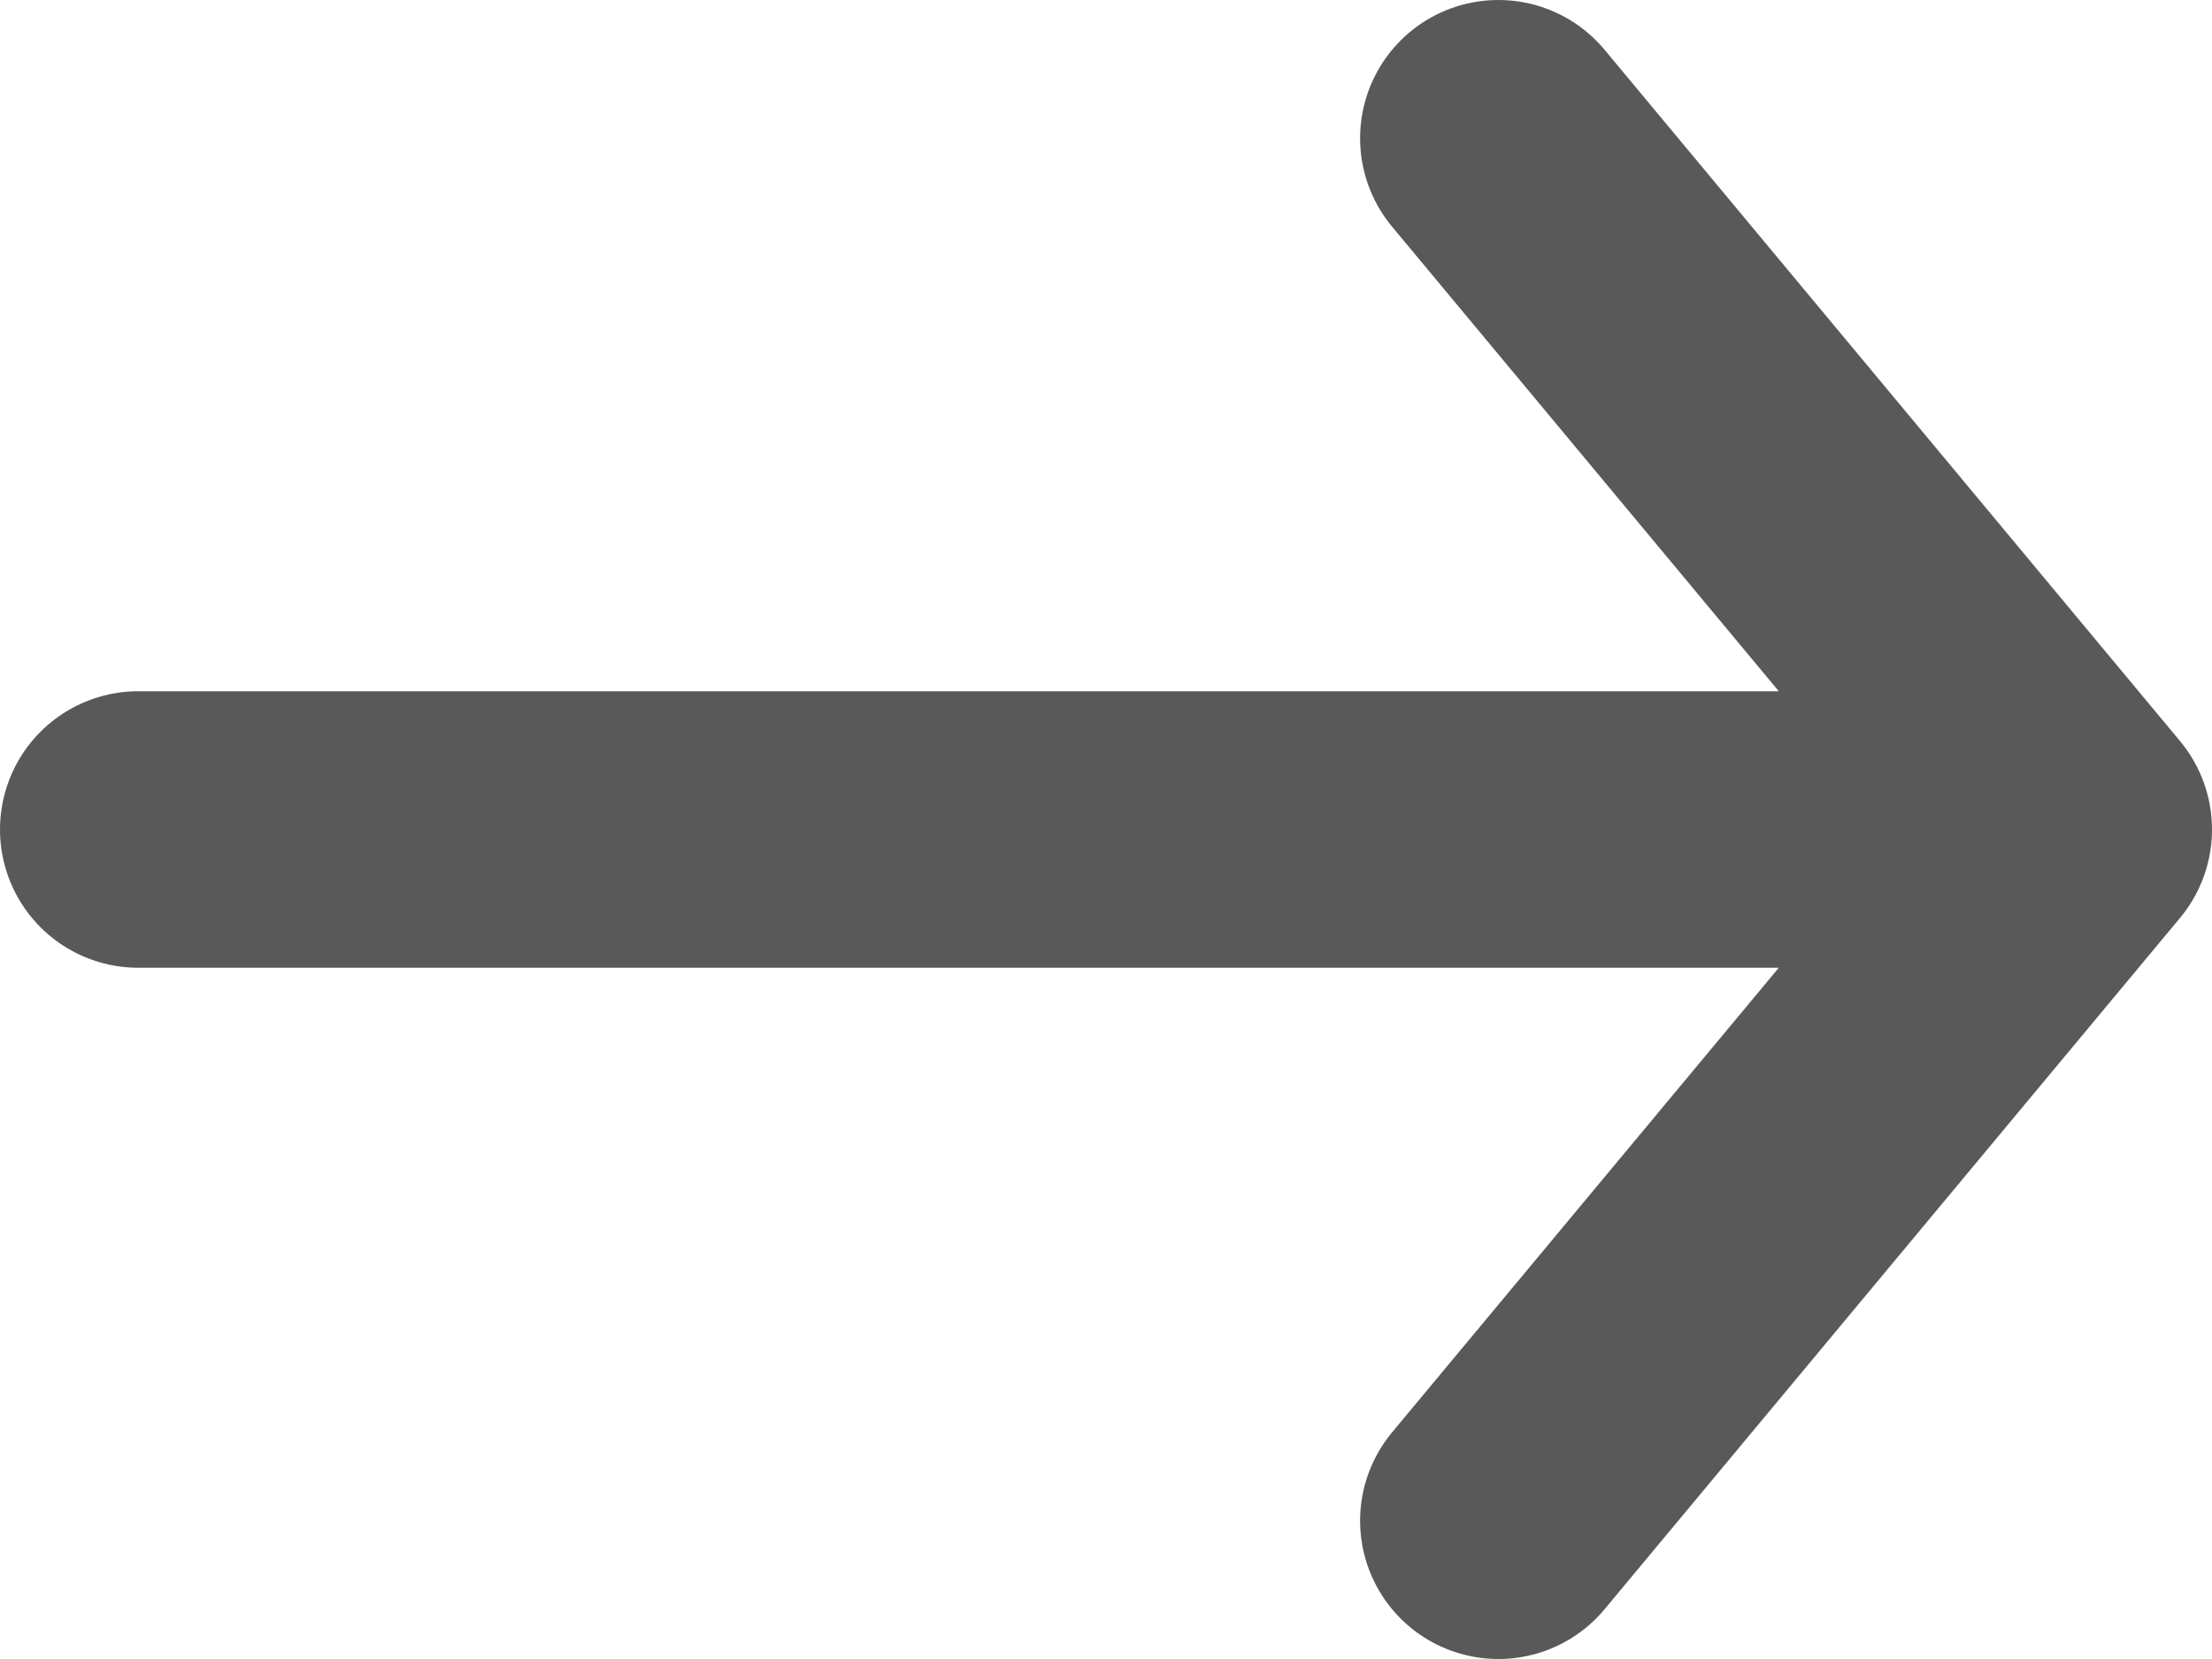
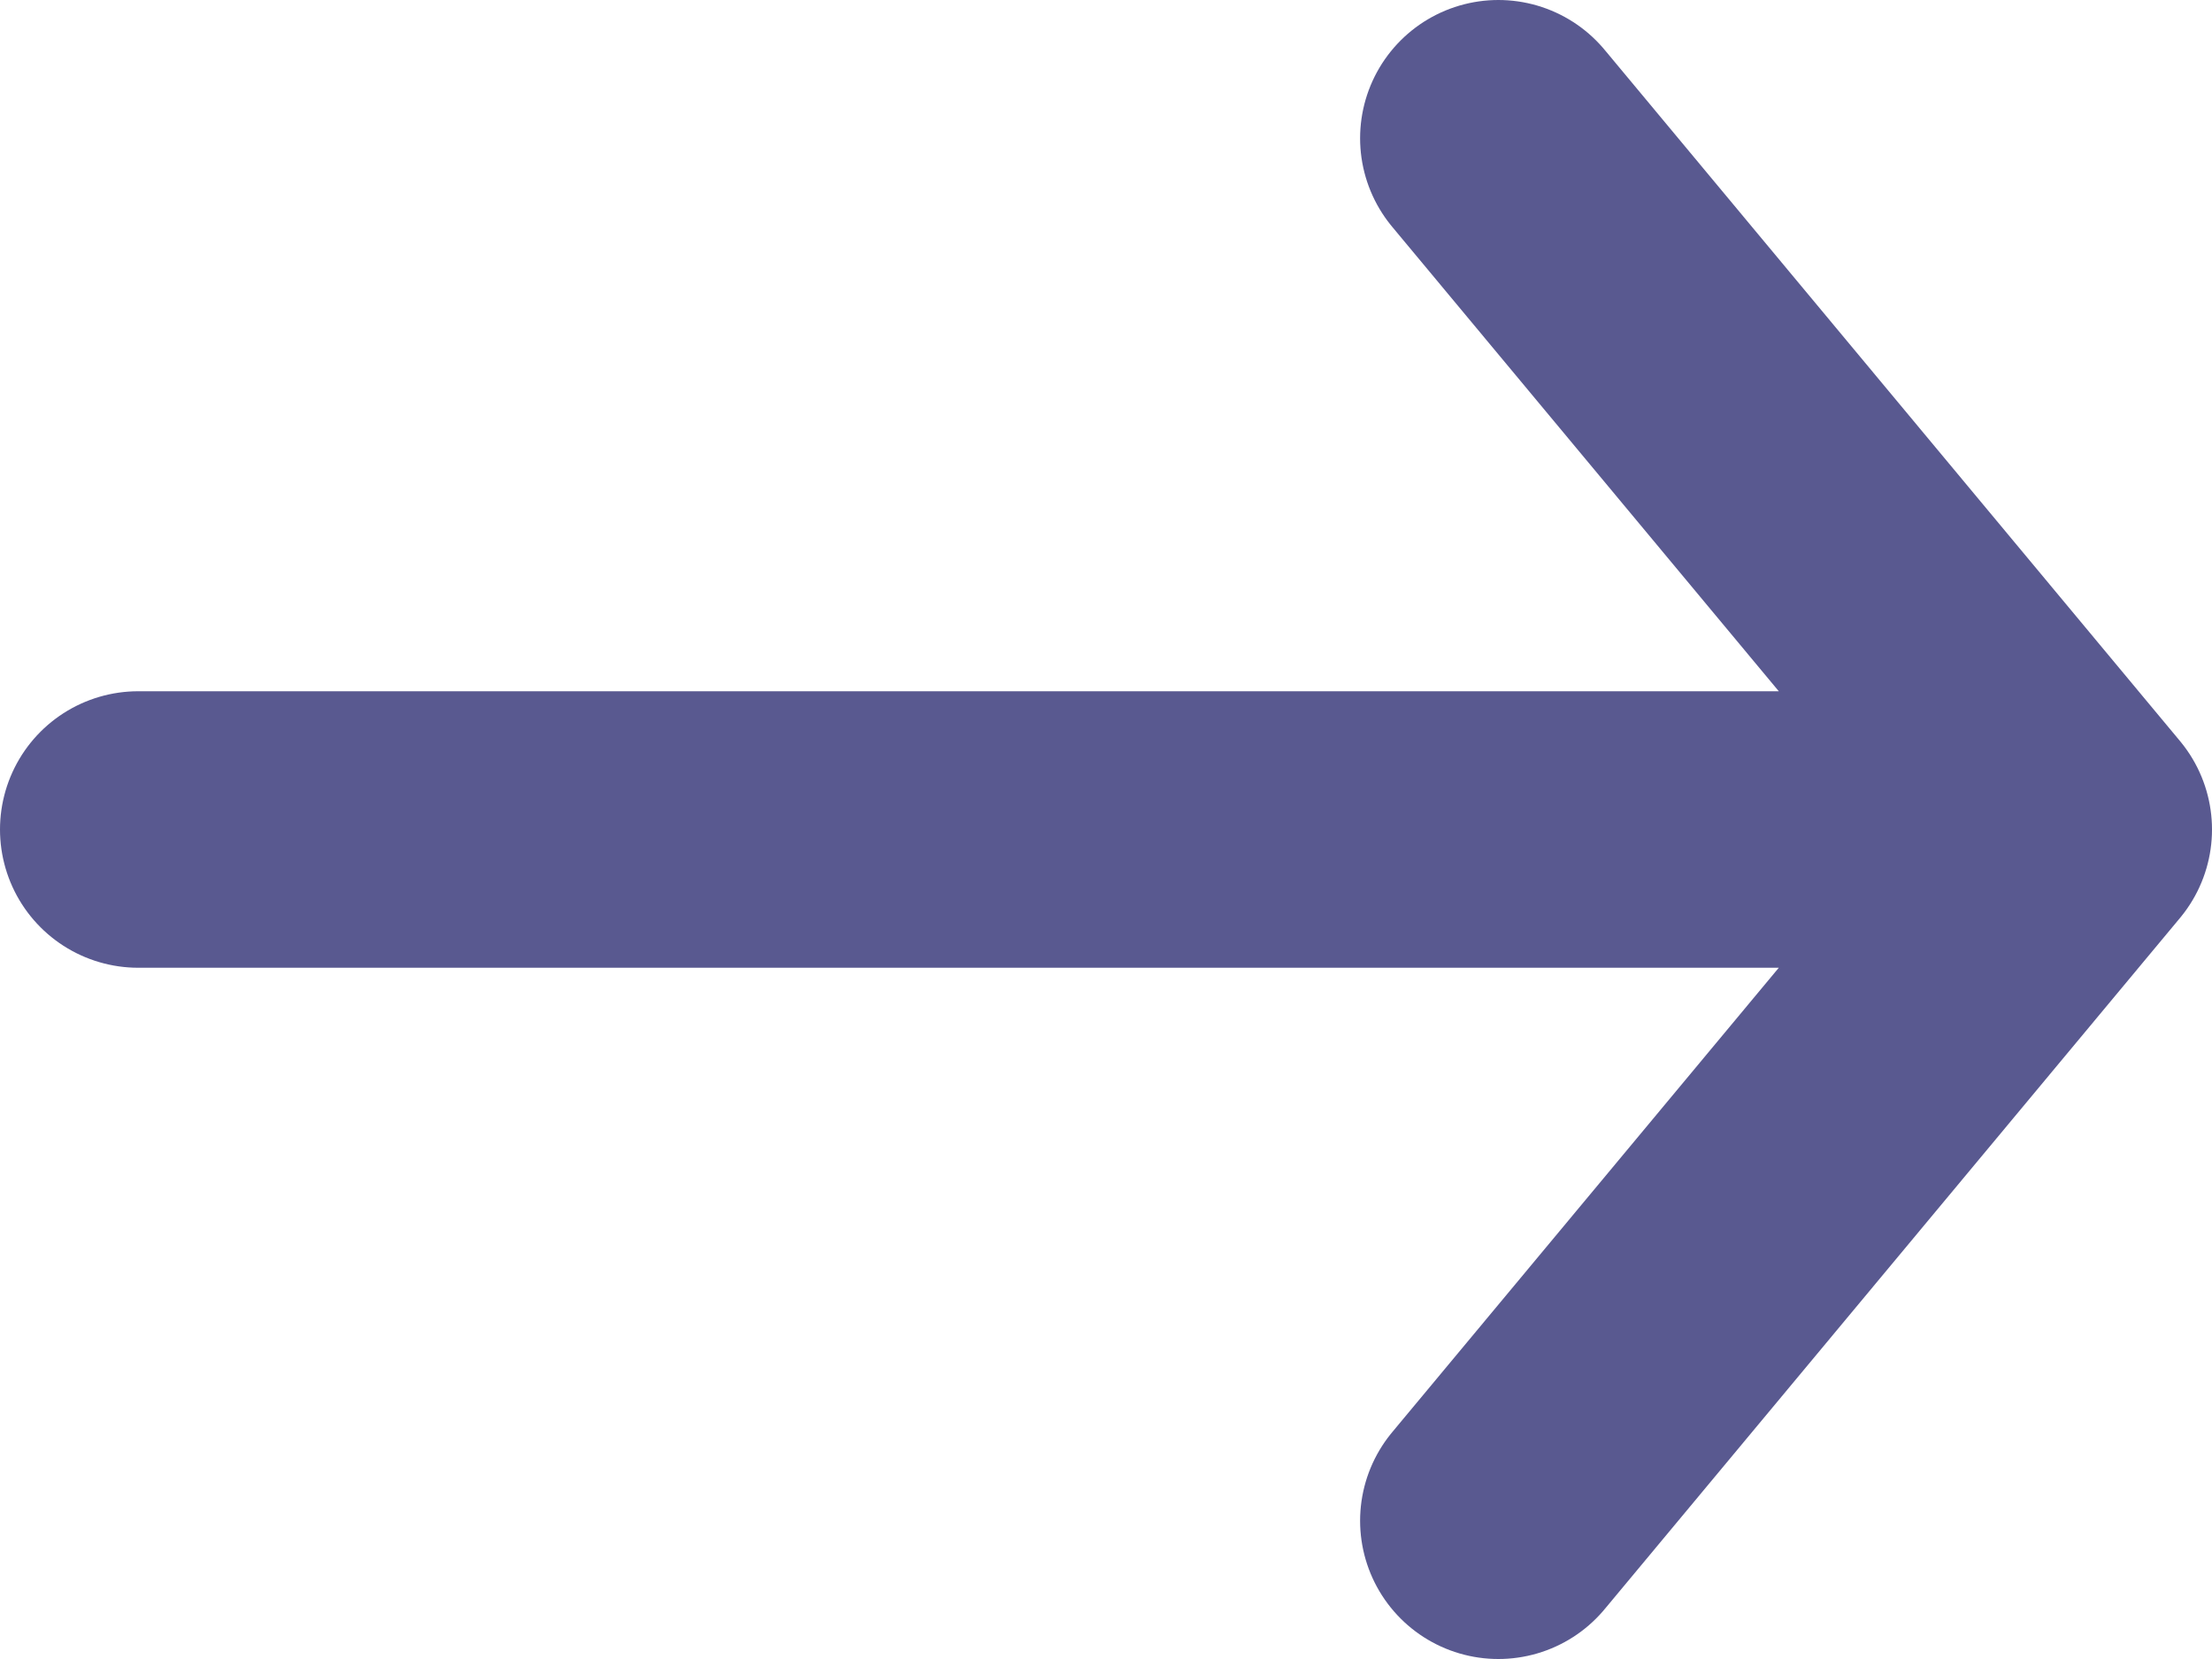
<svg xmlns="http://www.w3.org/2000/svg" width="16" height="12" viewBox="0 0 16 12" fill="none">
-   <path d="M1 6H15M15 6L10.838 1M15 6L10.838 11" stroke="#595959" stroke-width="2" stroke-linecap="round" stroke-linejoin="round" />
+   <path d="M1 6H15M15 6L10.838 1M15 6L10.838 11" stroke="#595990" stroke-width="2" stroke-linecap="round" stroke-linejoin="round" />
</svg>
